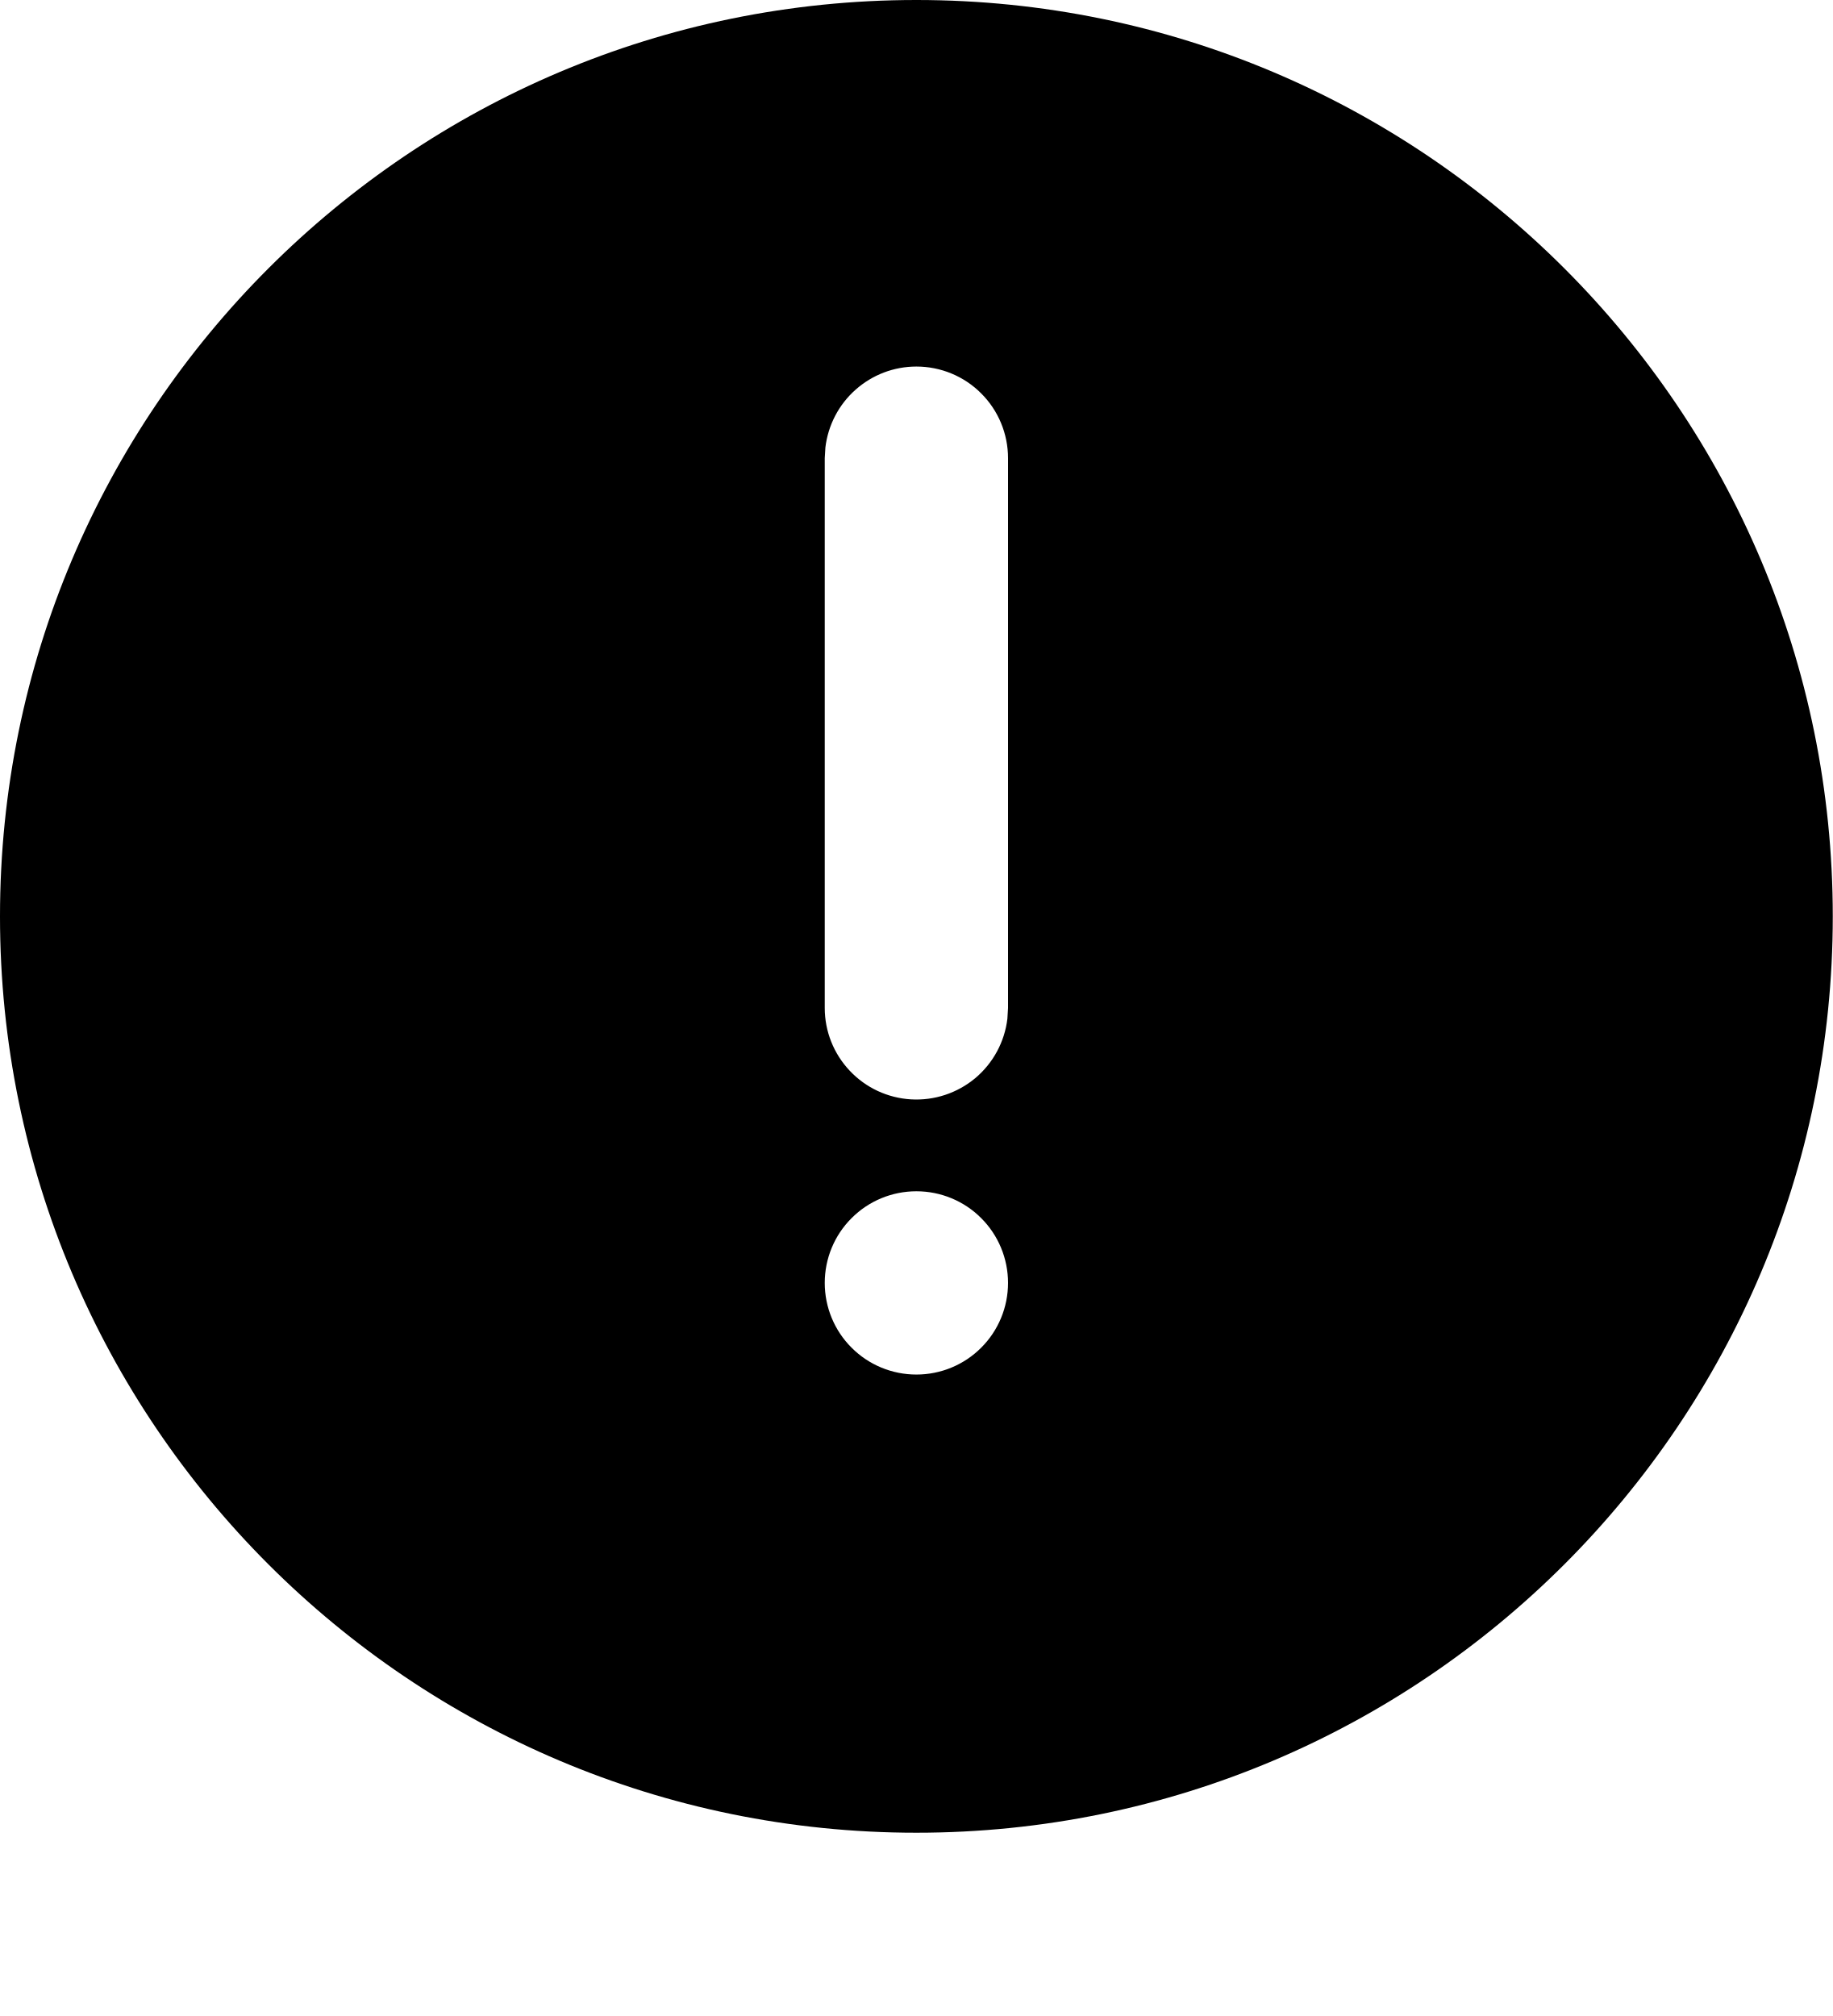
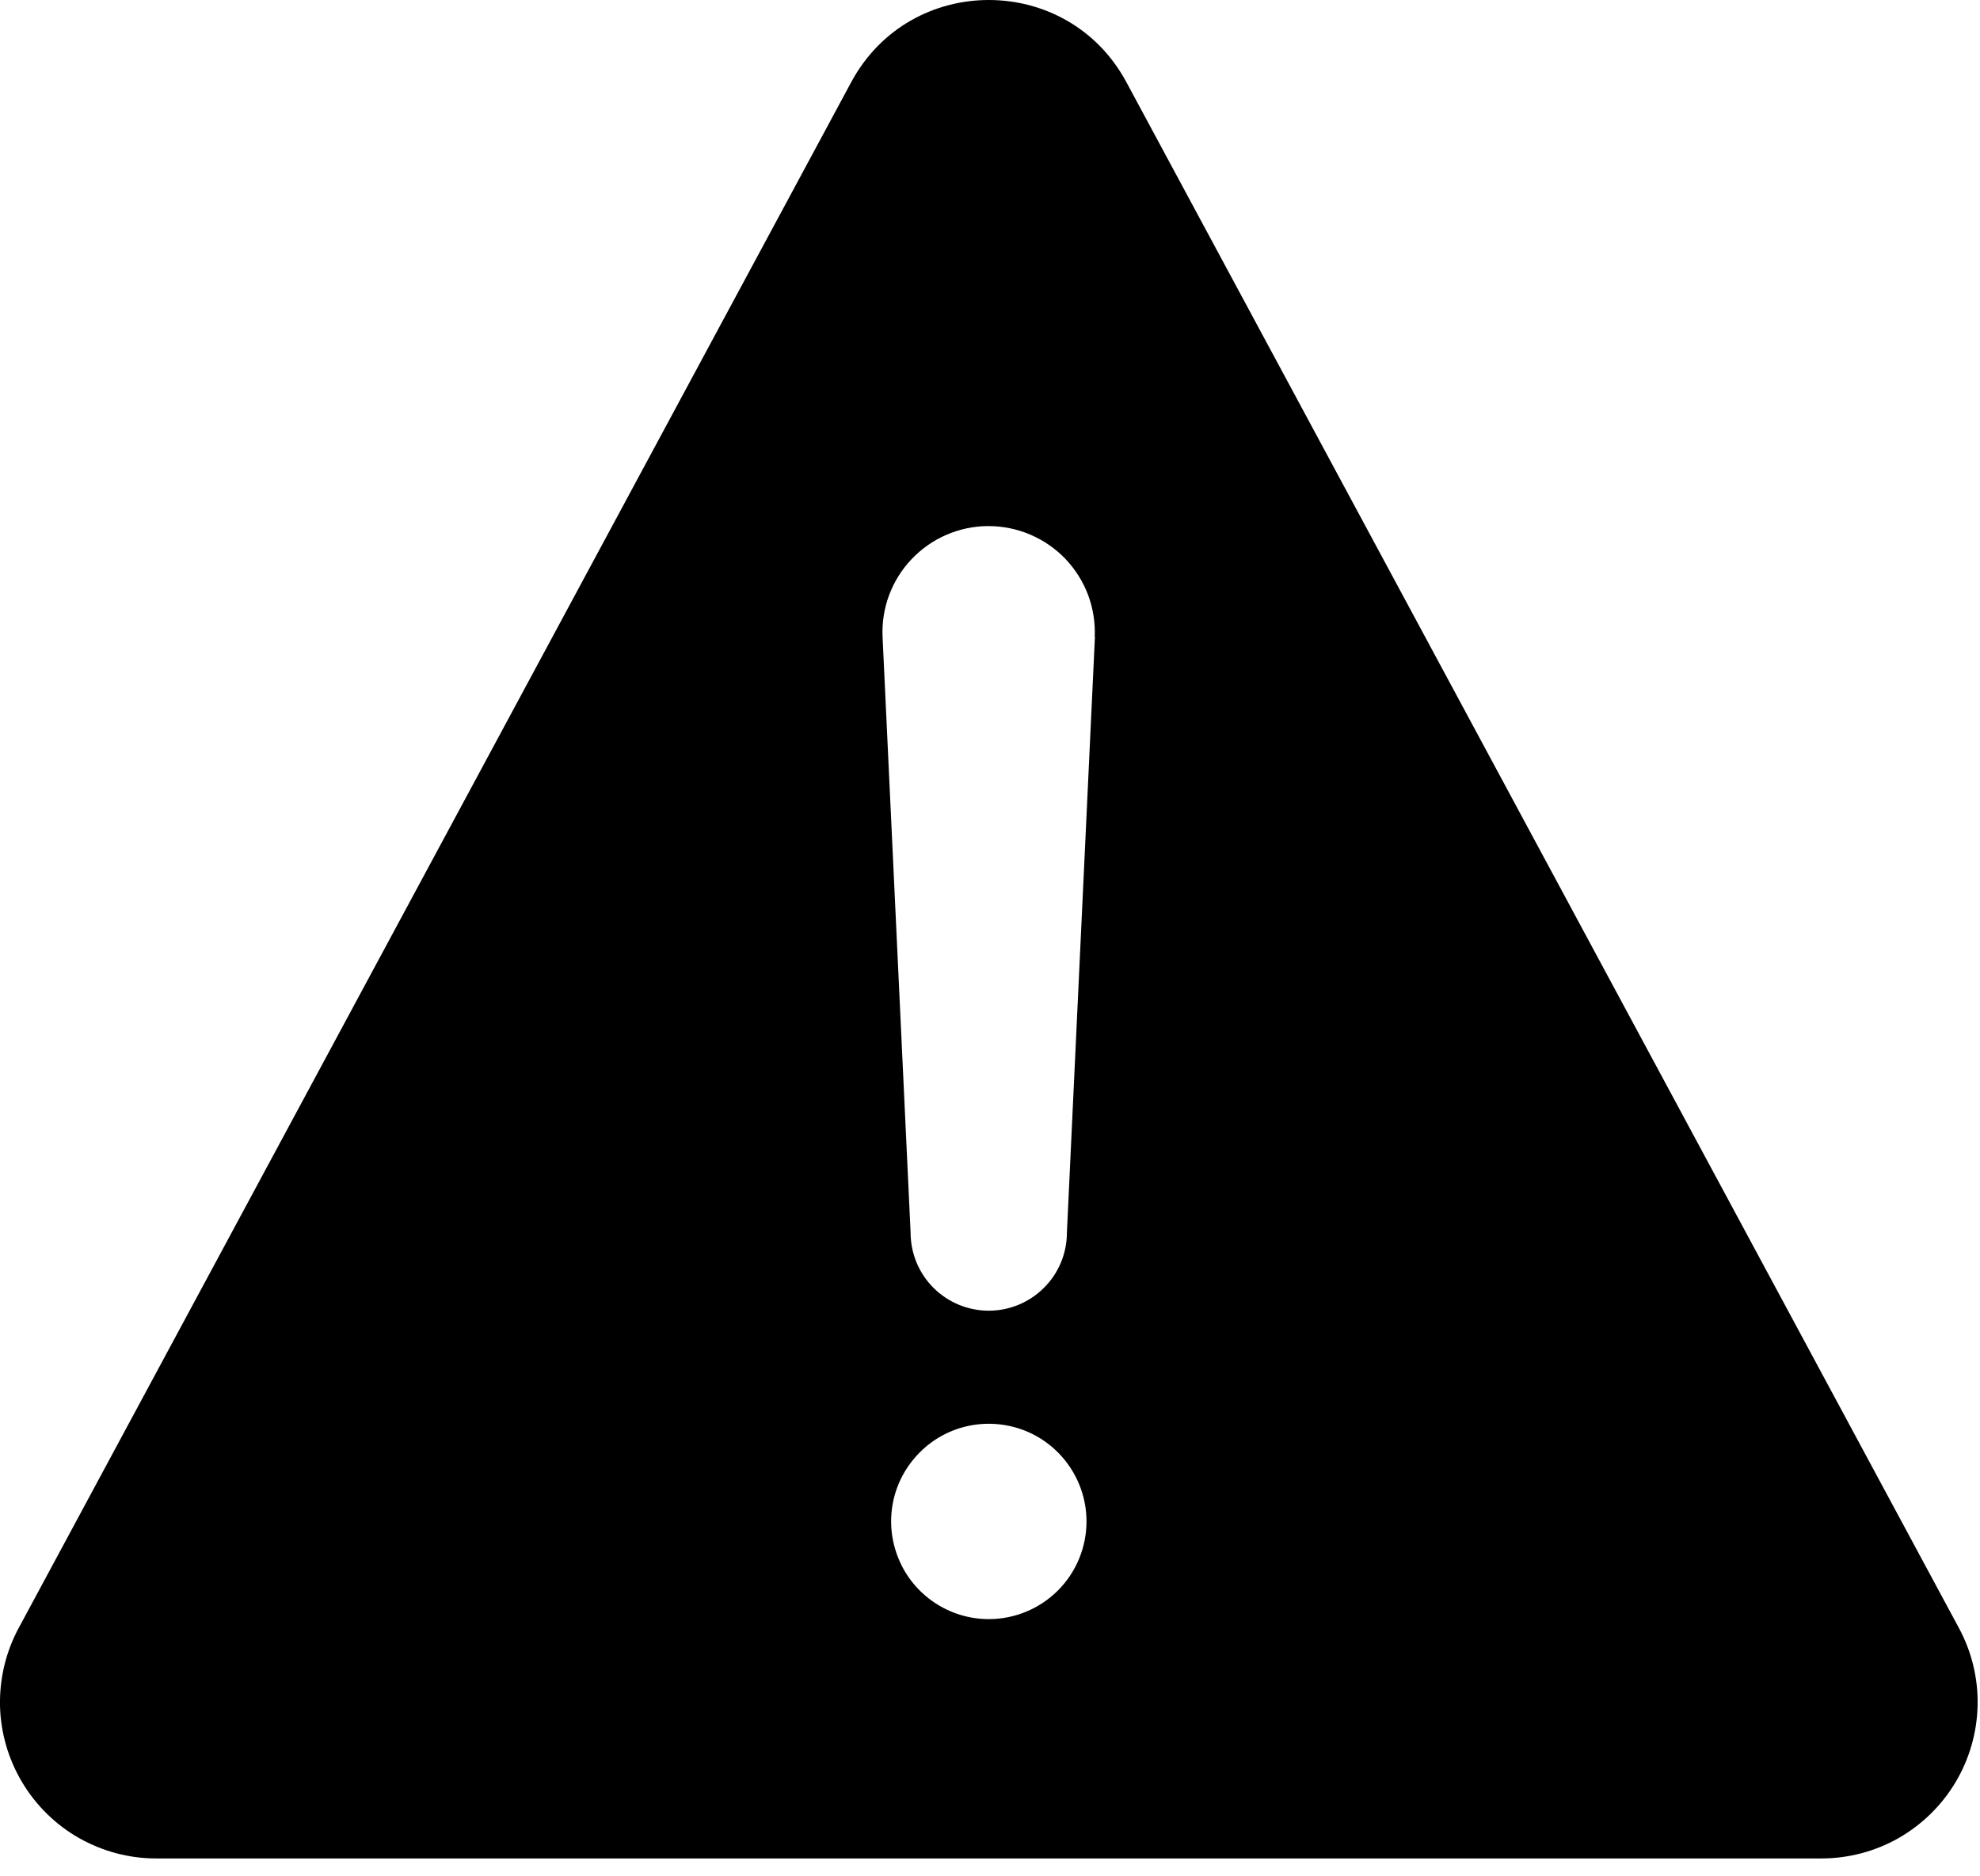
- <svg xmlns="http://www.w3.org/2000/svg" width="20" height="22" viewBox="0 0 20 22" fill="none">
-   <path d="M10 0C15.523 0 20 4.477 20 10C20 15.523 15.523 20 10 20C4.477 20 0 15.523 0 10C0 4.477 4.477 0 10 0ZM10 13C9.735 13 9.48 13.105 9.293 13.293C9.105 13.48 9 13.735 9 14C9 14.265 9.105 14.52 9.293 14.707C9.48 14.895 9.735 15 10 15C10.265 15 10.52 14.895 10.707 14.707C10.895 14.52 11 14.265 11 14C11 13.735 10.895 13.48 10.707 13.293C10.52 13.105 10.265 13 10 13ZM10 4C9.755 4 9.519 4.09 9.336 4.253C9.153 4.415 9.036 4.64 9.007 4.883L9 5V11C9 11.255 9.098 11.5 9.273 11.685C9.448 11.871 9.687 11.982 9.941 11.997C10.196 12.012 10.446 11.929 10.642 11.766C10.837 11.602 10.963 11.37 10.993 11.117L11 11V5C11 4.735 10.895 4.48 10.707 4.293C10.52 4.105 10.265 4 10 4Z" fill="black" />
+ <svg xmlns="http://www.w3.org/2000/svg" width="19" height="18" viewBox="0 0 19 18" fill="none">
+   <path d="M18.798 15.625L10.809 0.789C10.243 -0.263 8.734 -0.263 8.168 0.789L0.179 15.625C0.056 15.853 -0.005 16.11 0 16.369C0.006 16.628 0.079 16.881 0.212 17.104C0.345 17.327 0.533 17.512 0.758 17.64C0.984 17.768 1.239 17.836 1.498 17.836H17.477C17.737 17.836 17.992 17.769 18.218 17.641C18.443 17.512 18.632 17.328 18.765 17.105C18.898 16.882 18.971 16.629 18.977 16.369C18.983 16.11 18.921 15.853 18.798 15.625ZM9.489 15.539C9.303 15.539 9.122 15.484 8.968 15.381C8.814 15.278 8.693 15.132 8.623 14.96C8.552 14.789 8.533 14.601 8.569 14.419C8.605 14.237 8.695 14.07 8.826 13.939C8.957 13.807 9.124 13.718 9.306 13.682C9.488 13.646 9.676 13.665 9.847 13.735C10.019 13.806 10.165 13.927 10.268 14.081C10.371 14.235 10.426 14.416 10.426 14.602C10.426 14.85 10.327 15.089 10.152 15.264C9.976 15.44 9.737 15.539 9.489 15.539ZM10.507 6.11L10.238 11.829C10.238 12.028 10.159 12.219 10.018 12.359C9.877 12.5 9.687 12.579 9.488 12.579C9.289 12.579 9.098 12.5 8.957 12.359C8.817 12.219 8.738 12.028 8.738 11.829L8.469 6.112C8.463 5.976 8.484 5.839 8.532 5.711C8.58 5.583 8.653 5.466 8.747 5.367C8.841 5.268 8.954 5.188 9.079 5.134C9.205 5.079 9.34 5.05 9.476 5.049H9.486C9.624 5.049 9.76 5.077 9.887 5.131C10.013 5.185 10.128 5.264 10.223 5.363C10.318 5.463 10.392 5.58 10.441 5.709C10.489 5.838 10.511 5.975 10.505 6.113L10.507 6.11Z" fill="black" />
</svg>
